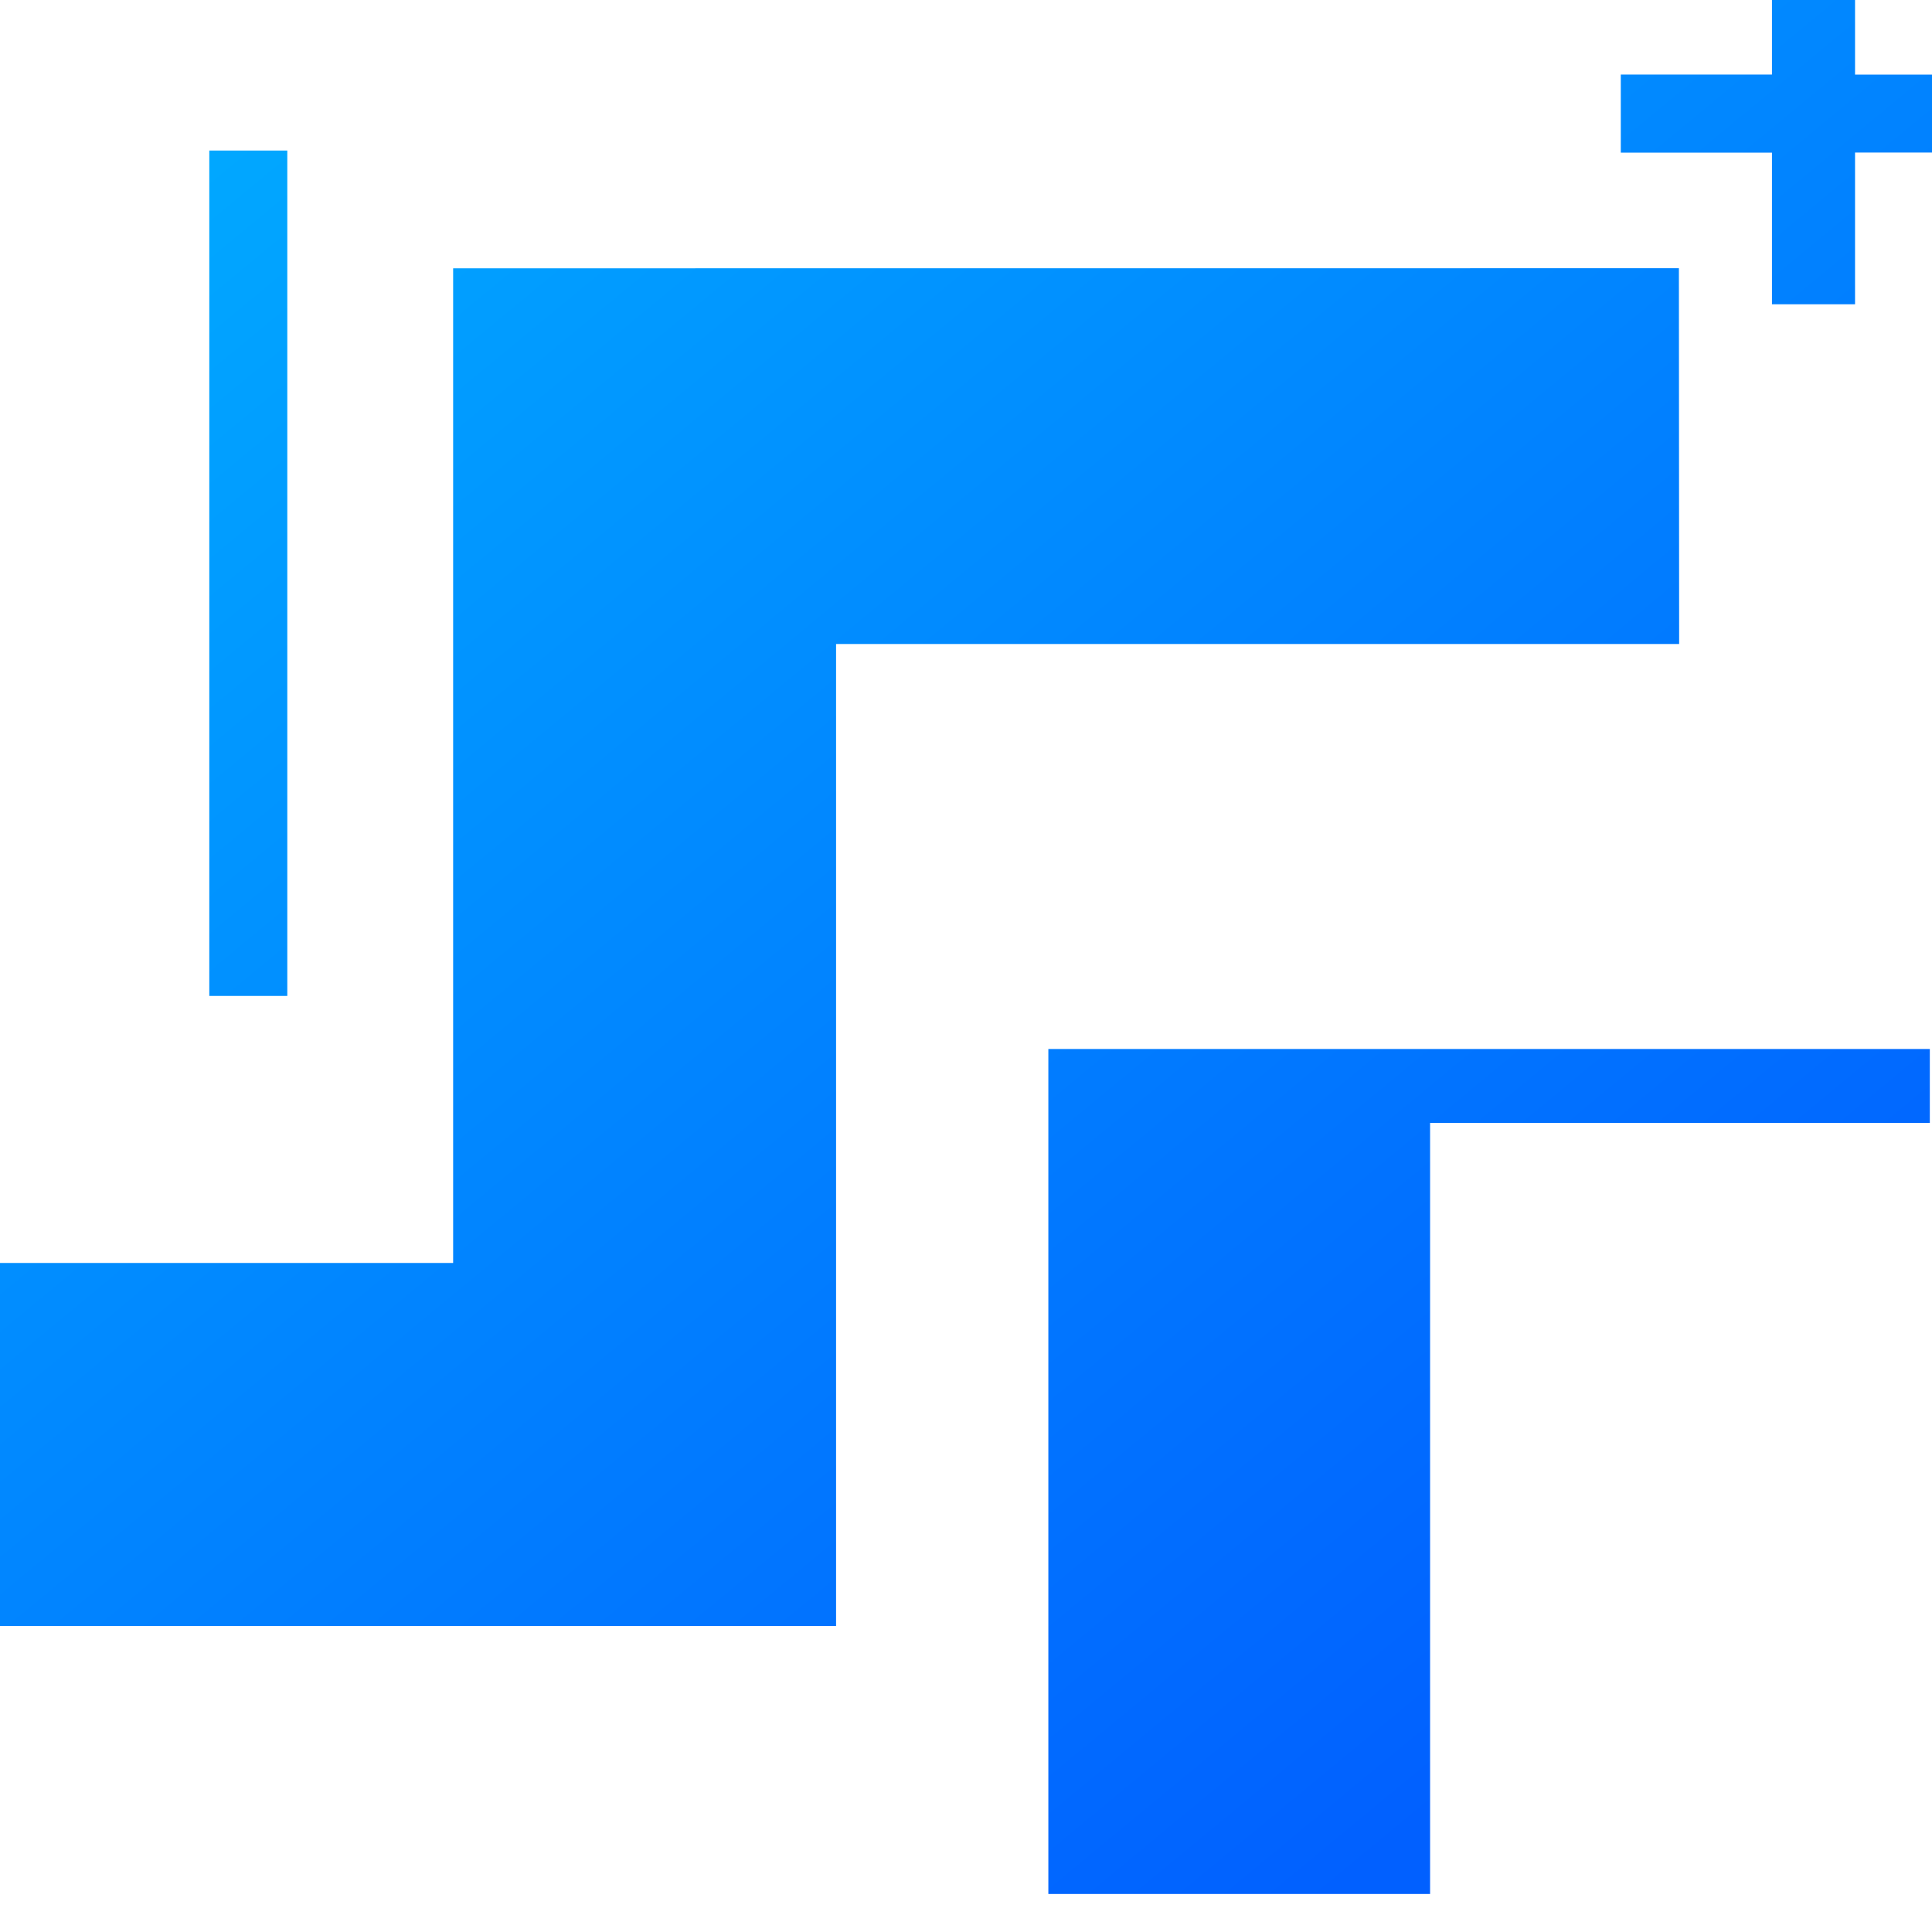
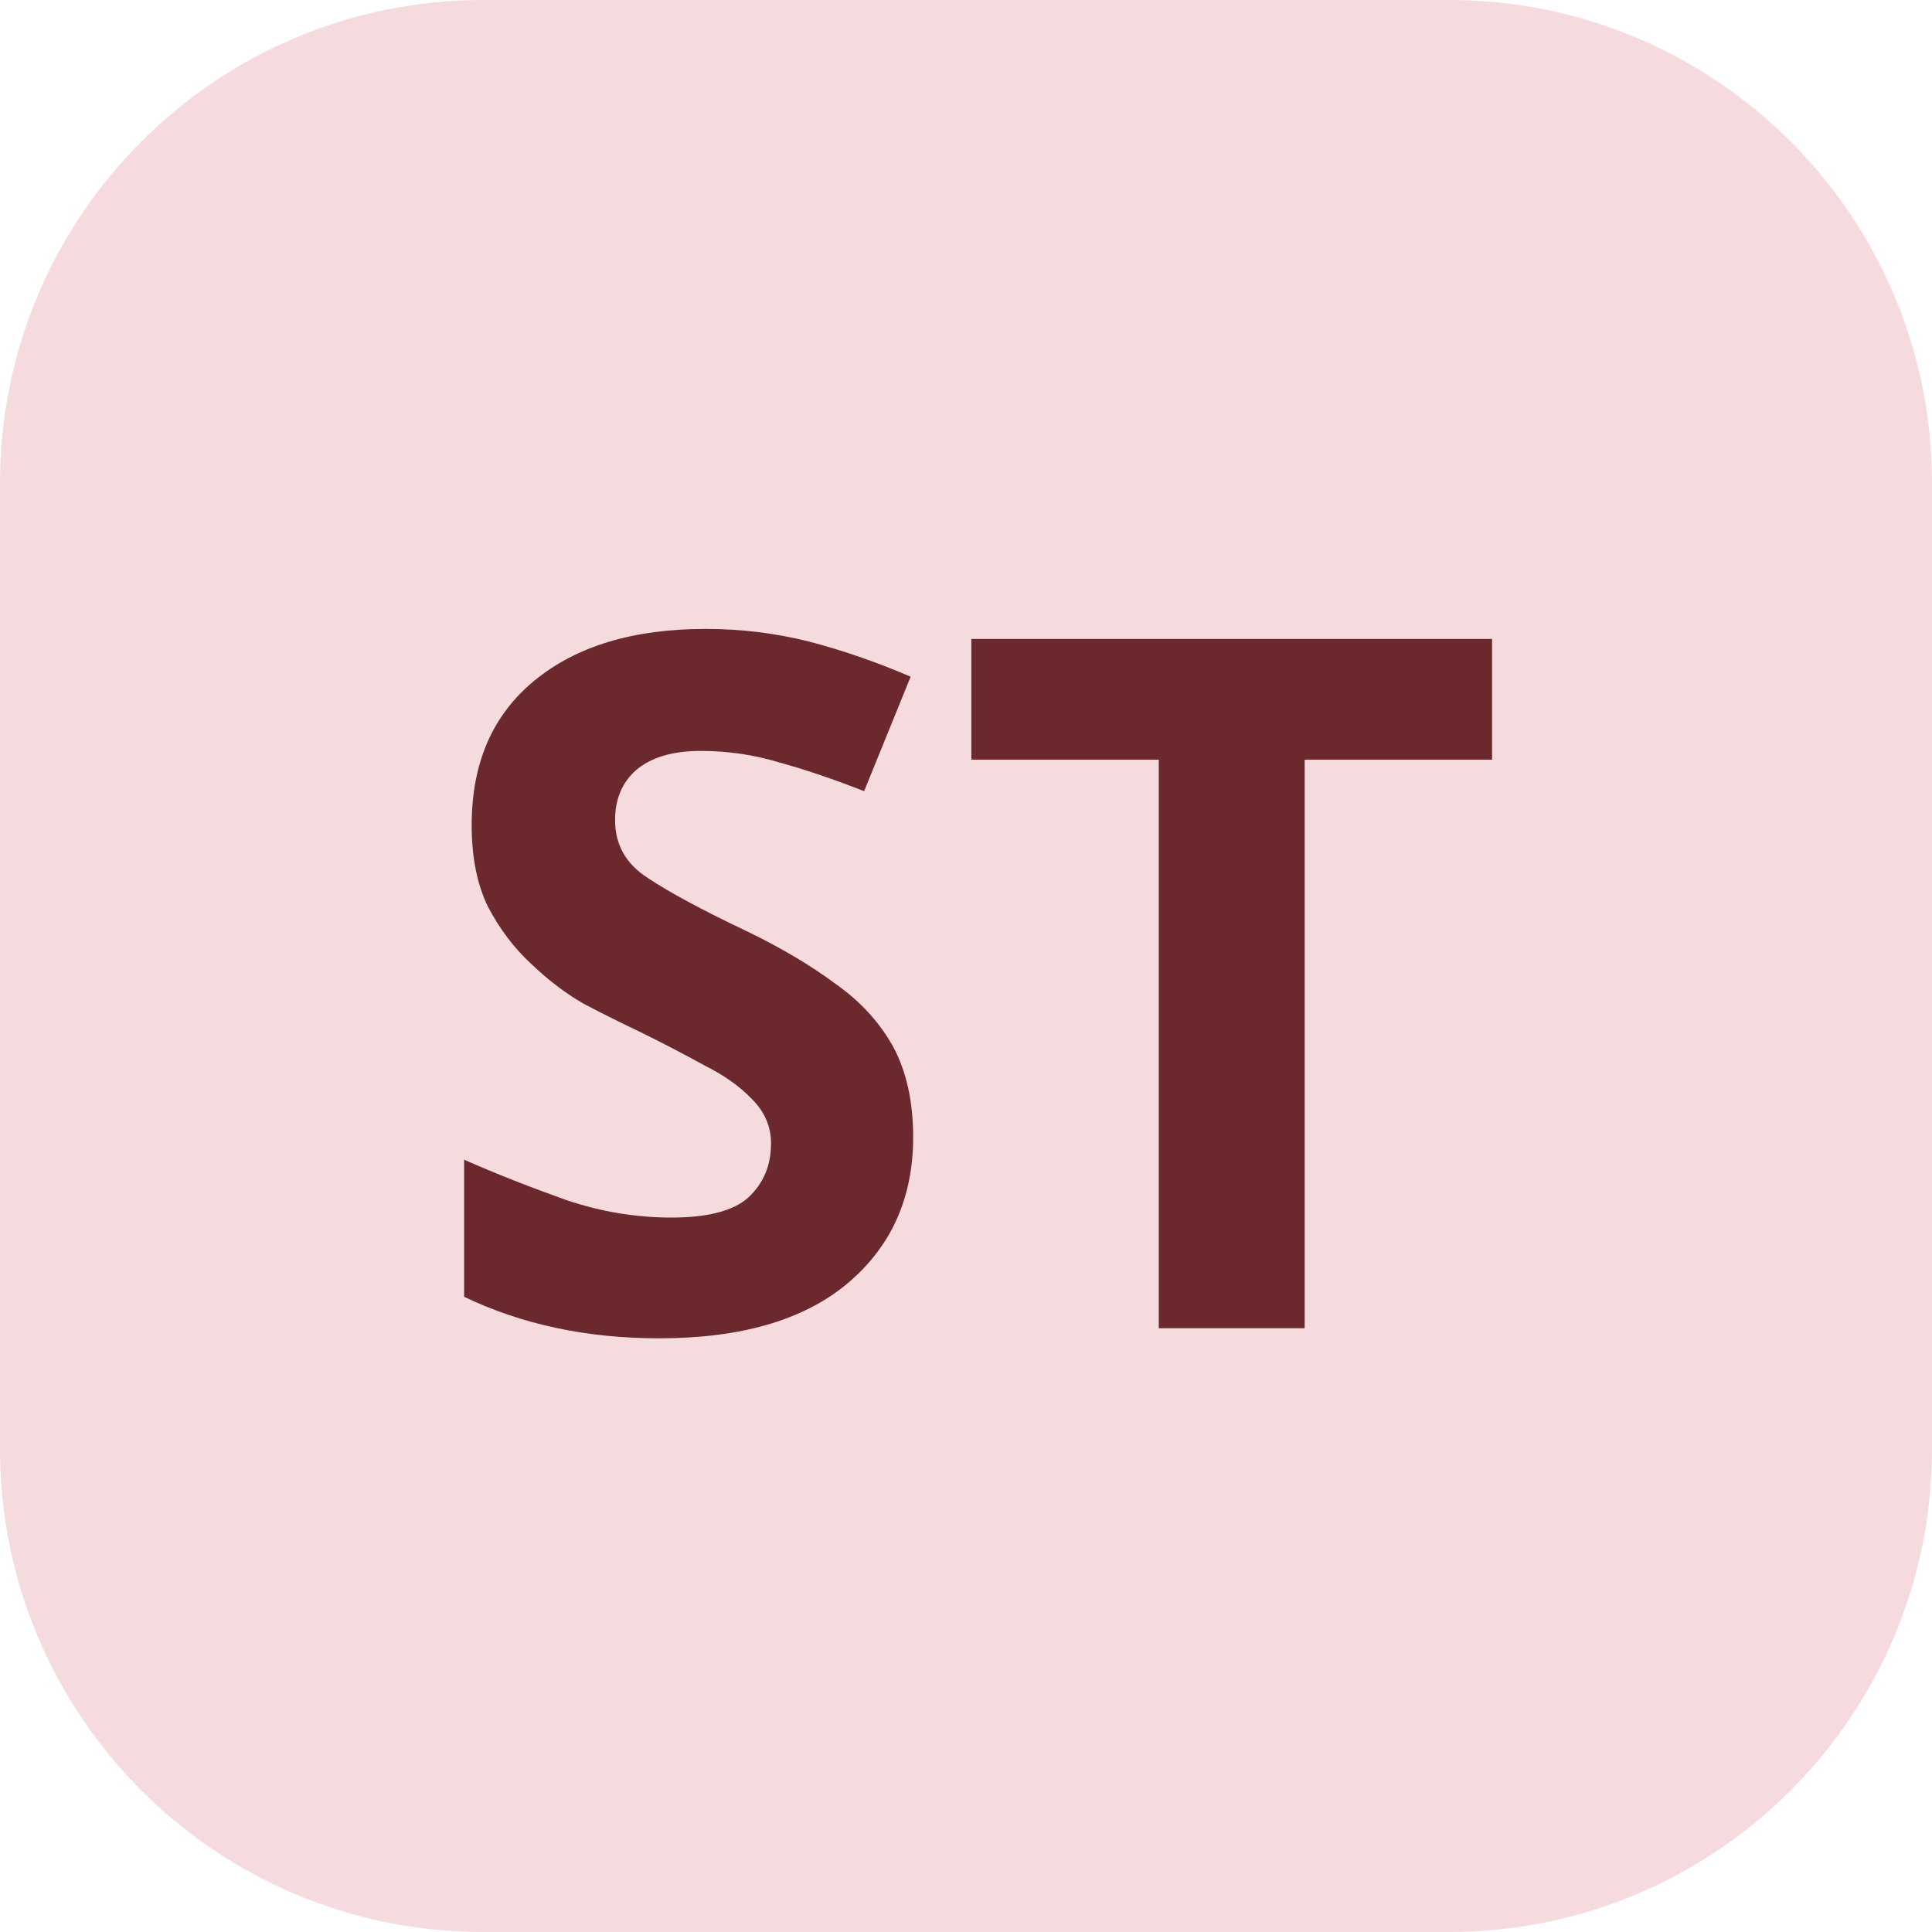
- <svg xmlns="http://www.w3.org/2000/svg" height="1em" style="flex:none;line-height:1" viewBox="0 0 24 24" width="1em">
-   <path d="M22.012 0h1.032v.927H24v.968h-.956V3.78h-1.032V1.896h-1.878v-.97h1.878V0zM2.6 12.371V1.87h.969v10.502h-.97zm10.423.66h10.95v.918h-6.208v9.579h-4.742V13.03zM5.629 3.333v12.356H0v4.51h10.386V8L20.859 8l-.003-4.668-15.227.001z" fill="url(#lobe-icons-stepfun-_R_0_)" fill-rule="evenodd" />
-   <defs>
-     <linearGradient gradientUnits="userSpaceOnUse" id="lobe-icons-stepfun-_R_0_" x1="1.646" x2="18.342" y1="1.916" y2="22.091">
-       <stop stop-color="#01A9FF" />
-       <stop offset="1" stop-color="#0160FF" />
-     </linearGradient>
-   </defs>
+ <svg xmlns="http://www.w3.org/2000/svg" viewBox="0 0 24 24" role="img">
+   <rect width="24" height="24" rx="6" fill="hsl(356,55%,91%)" />
+   <text x="12" y="16.5" text-anchor="middle" font-family="system-ui, sans-serif" font-size="12" font-weight="700" fill="hsl(356,45%,29%)">ST</text>
</svg>
